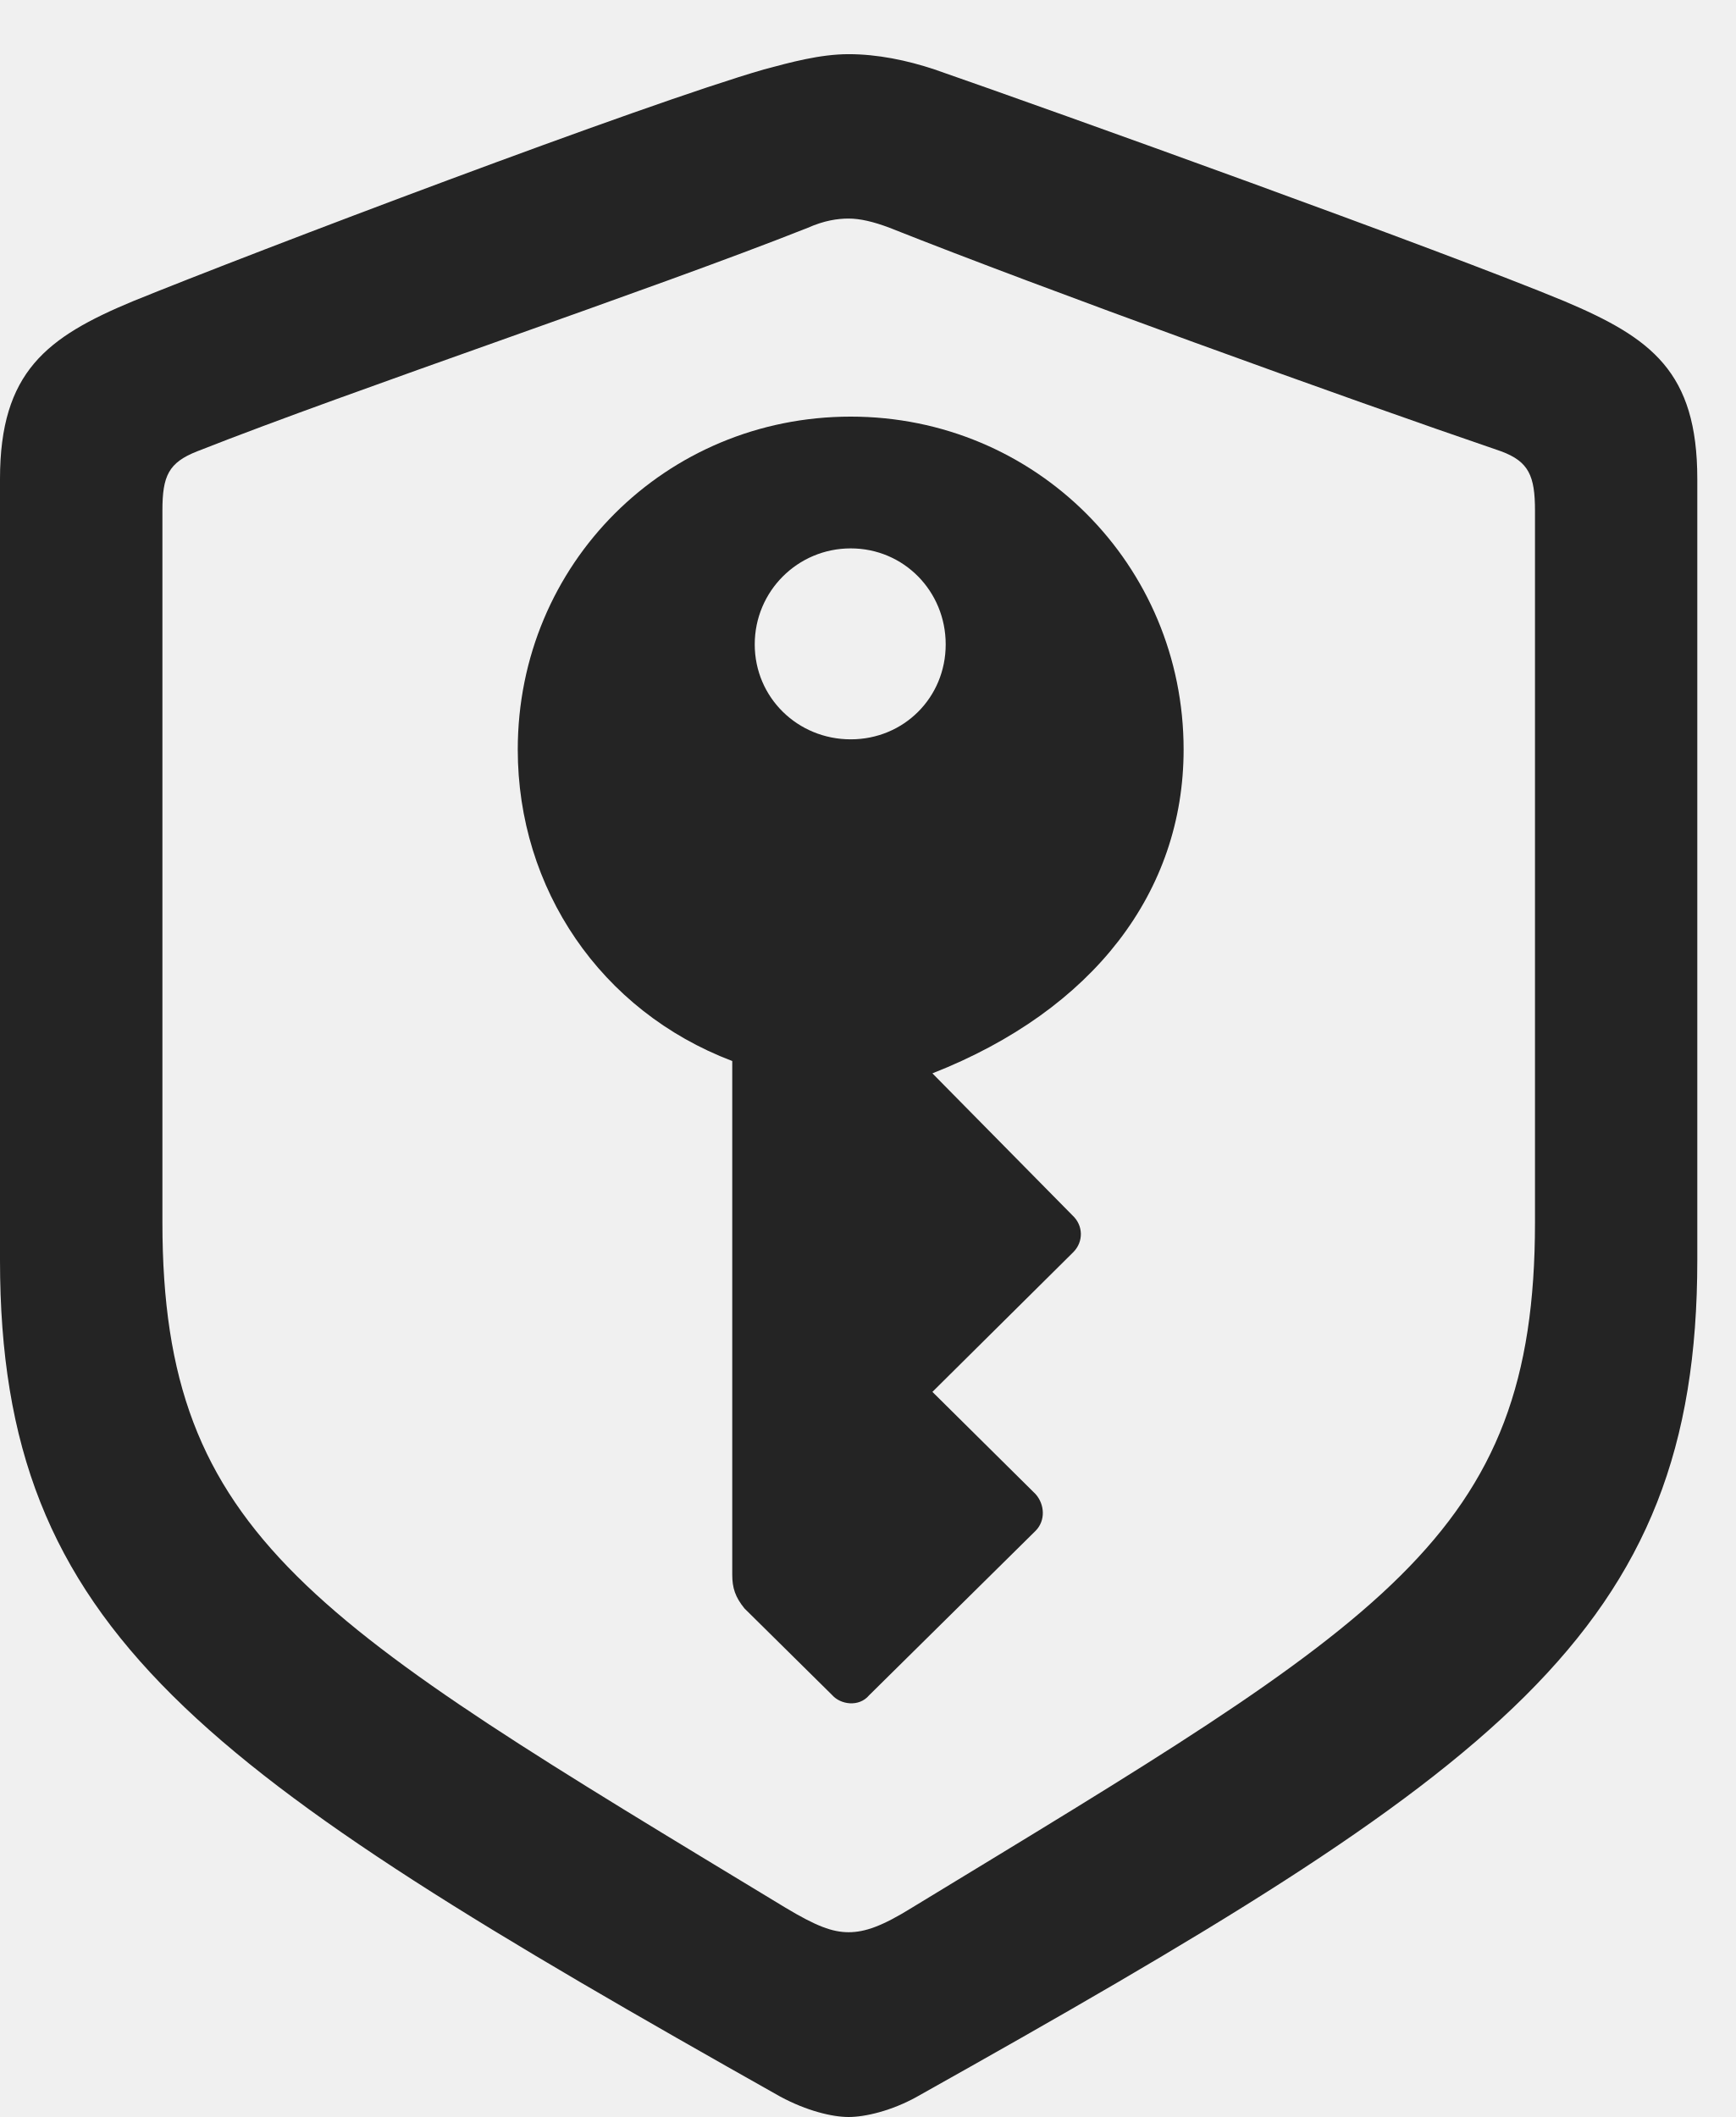
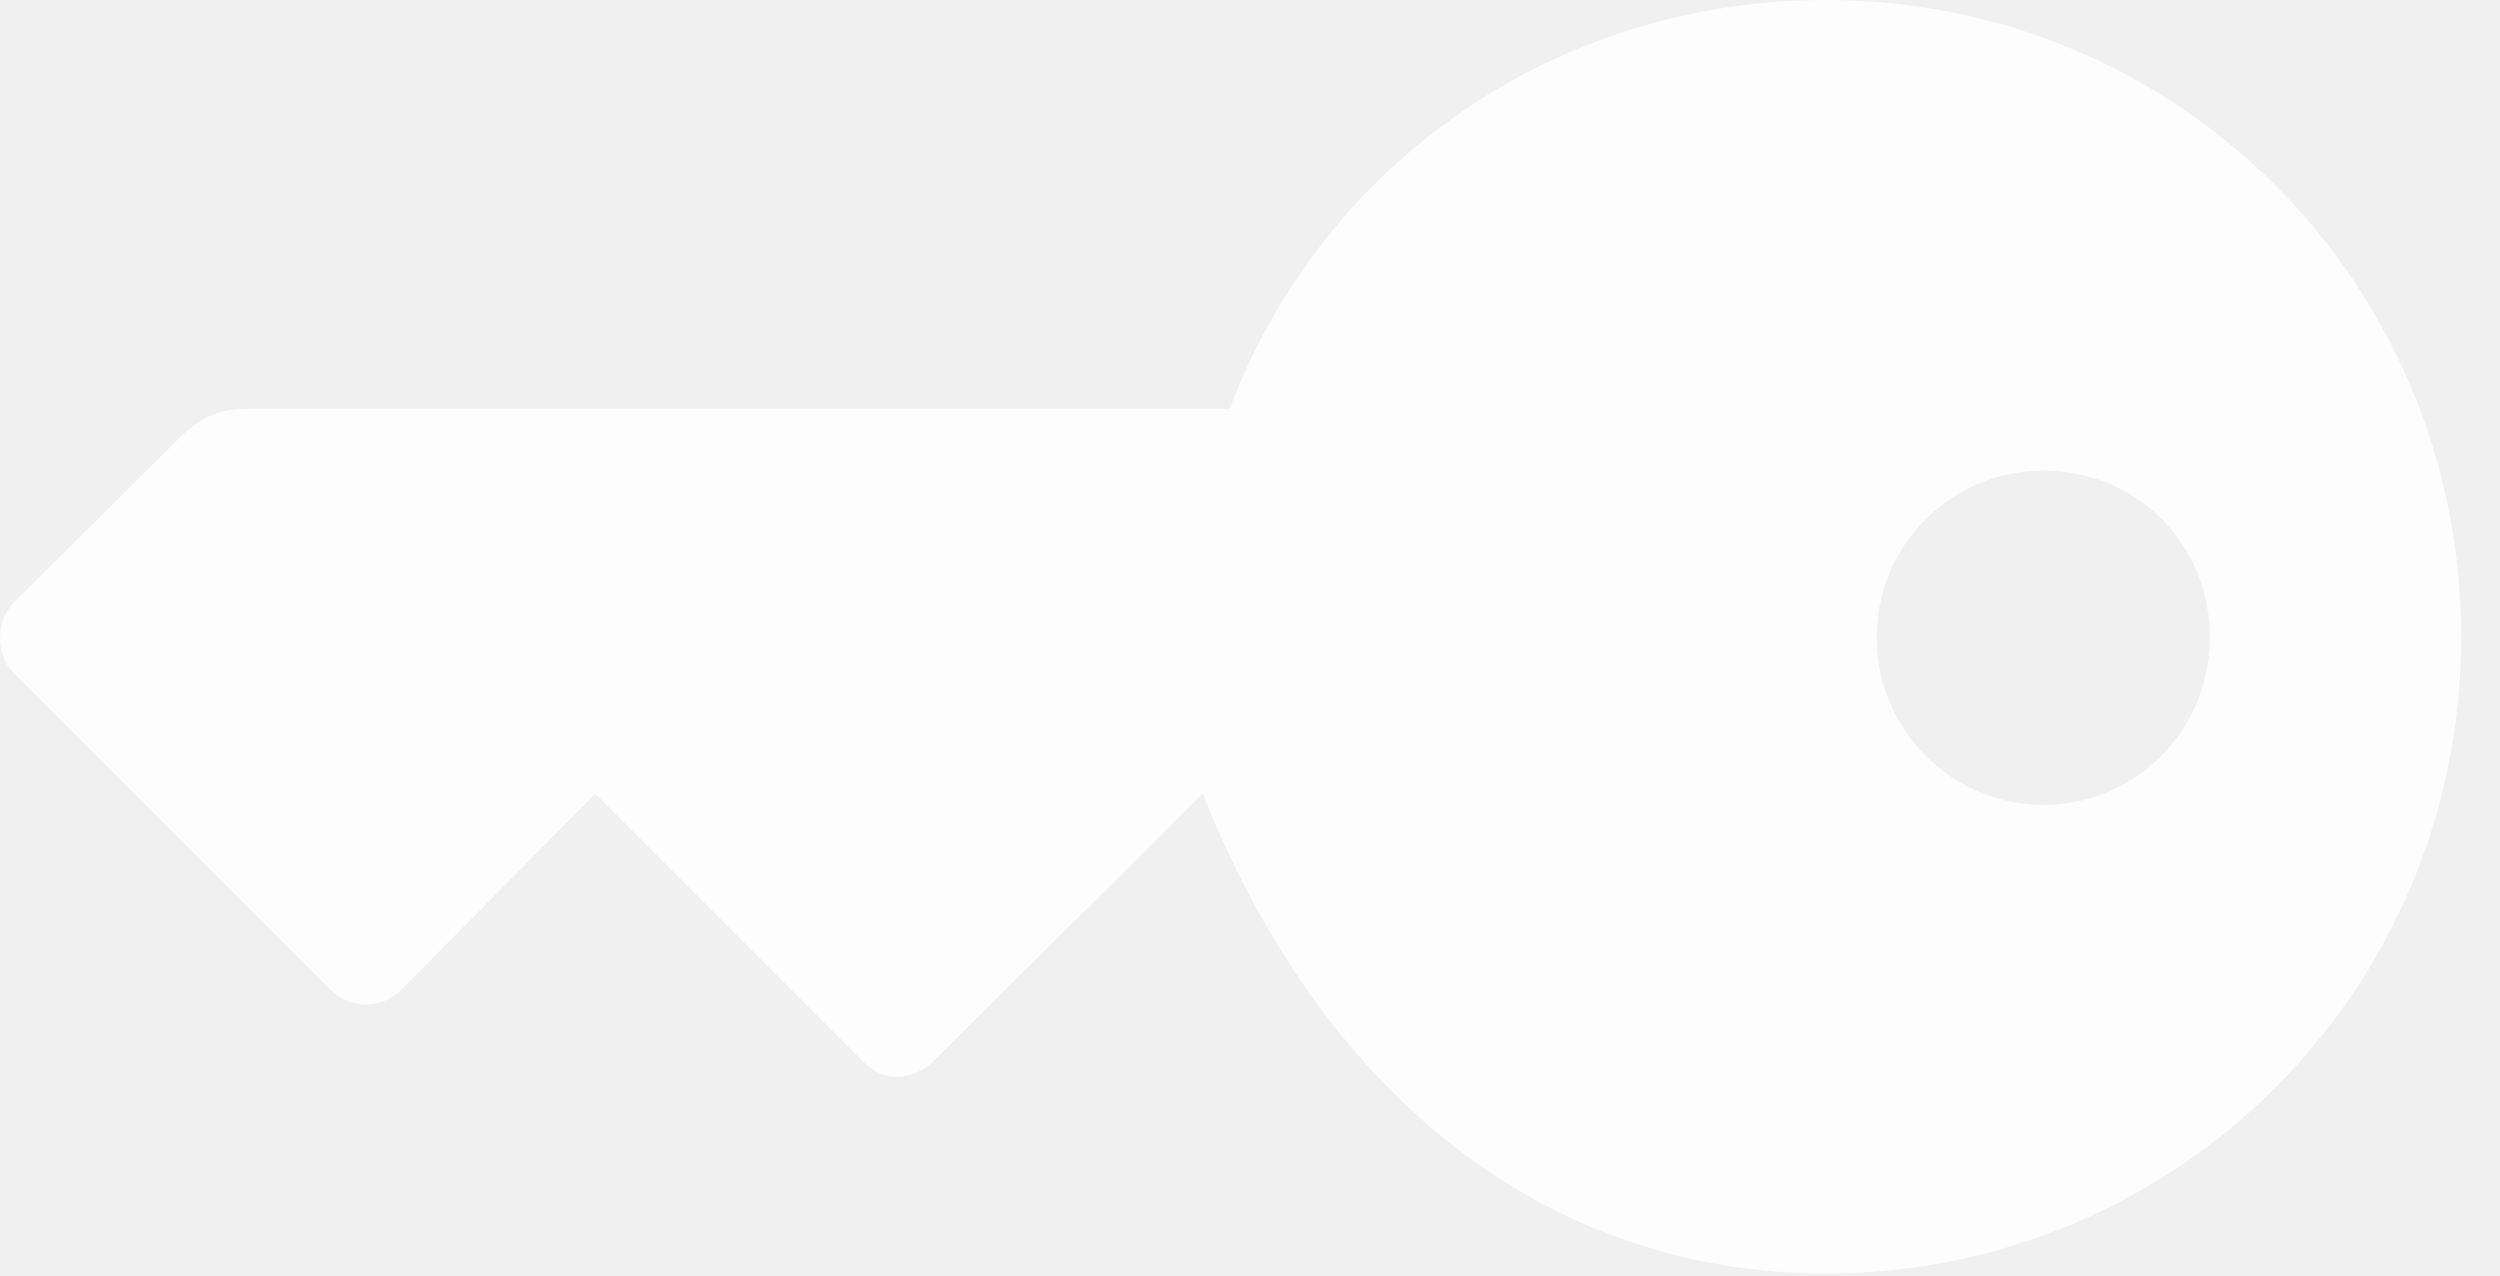
- <svg xmlns="http://www.w3.org/2000/svg" version="1.1" viewBox="0 0 16.592 20.244">
+ <svg xmlns="http://www.w3.org/2000/svg" version="1.1" viewBox="0 0 24.481 12.49">
  <g>
-     <rect height="20.244" opacity="0" width="16.592" x="0" y="0" />
-     <path d="M8.115 20.244C8.271 20.244 8.525 20.186 8.77 20.049C14.326 16.934 16.23 15.615 16.23 12.051L16.23 4.58C16.23 3.555 15.791 3.232 14.961 2.881C13.809 2.402 10.088 1.064 8.936 0.664C8.672 0.576 8.389 0.518 8.115 0.518C7.842 0.518 7.559 0.596 7.305 0.664C6.152 0.996 2.422 2.412 1.27 2.881C0.449 3.223 0 3.555 0 4.58L0 12.051C0 15.615 1.914 16.924 7.461 20.049C7.715 20.186 7.959 20.244 8.115 20.244ZM8.115 18.477C7.959 18.477 7.803 18.418 7.51 18.242C2.998 15.508 1.553 14.707 1.553 11.69L1.553 4.883C1.553 4.551 1.611 4.424 1.885 4.316C3.369 3.73 6.25 2.764 7.725 2.178C7.881 2.109 8.008 2.09 8.115 2.09C8.223 2.09 8.35 2.119 8.506 2.178C9.98 2.764 12.842 3.799 14.355 4.316C14.619 4.414 14.678 4.551 14.678 4.883L14.678 11.69C14.678 14.707 13.232 15.498 8.721 18.242C8.438 18.418 8.271 18.477 8.115 18.477Z" fill="black" fill-opacity="0.85" />
-     <path d="M8.135 3.984C6.367 3.984 4.951 5.391 4.951 7.168C4.951 8.496 5.742 9.668 7.002 10.146L7.002 15.059C7.002 15.185 7.031 15.273 7.119 15.381L7.959 16.211C8.037 16.299 8.213 16.328 8.311 16.211L9.902 14.639C10 14.541 9.99 14.385 9.902 14.287L8.916 13.31L10.264 11.973C10.361 11.875 10.361 11.719 10.254 11.621L8.916 10.264C10.459 9.658 11.318 8.525 11.318 7.168C11.318 5.4 9.902 3.984 8.135 3.984ZM8.135 7.07C7.627 7.07 7.217 6.67 7.217 6.162C7.217 5.654 7.627 5.244 8.135 5.244C8.643 5.244 9.043 5.654 9.043 6.162C9.043 6.67 8.643 7.07 8.135 7.07Z" fill="black" fill-opacity="0.85" />
+     <rect height="12.49" opacity="0" width="24.481" x="0" y="0" />
+     <path d="M24.101 6.24C24.101 2.773 21.337 0 17.88 0C15.263 0 12.968 1.562 12.04 4.004L2.402 4.004C2.158 4.004 1.972 4.082 1.777 4.268L0.136 5.898C-0.02 6.055-0.069 6.387 0.136 6.592L3.232 9.688C3.447 9.893 3.73 9.883 3.935 9.688L5.829 7.773L8.456 10.4C8.652 10.596 8.935 10.596 9.15 10.381L11.777 7.773C12.978 10.791 15.204 12.471 17.88 12.471C21.318 12.471 24.101 9.697 24.101 6.24ZM18.378 6.24C18.378 5.332 19.111 4.609 20.009 4.609C20.917 4.609 21.64 5.322 21.64 6.24C21.64 7.148 20.917 7.881 20.009 7.881C19.111 7.881 18.378 7.148 18.378 6.24Z" fill="white" fill-opacity="0.85" />
  </g>
</svg>
